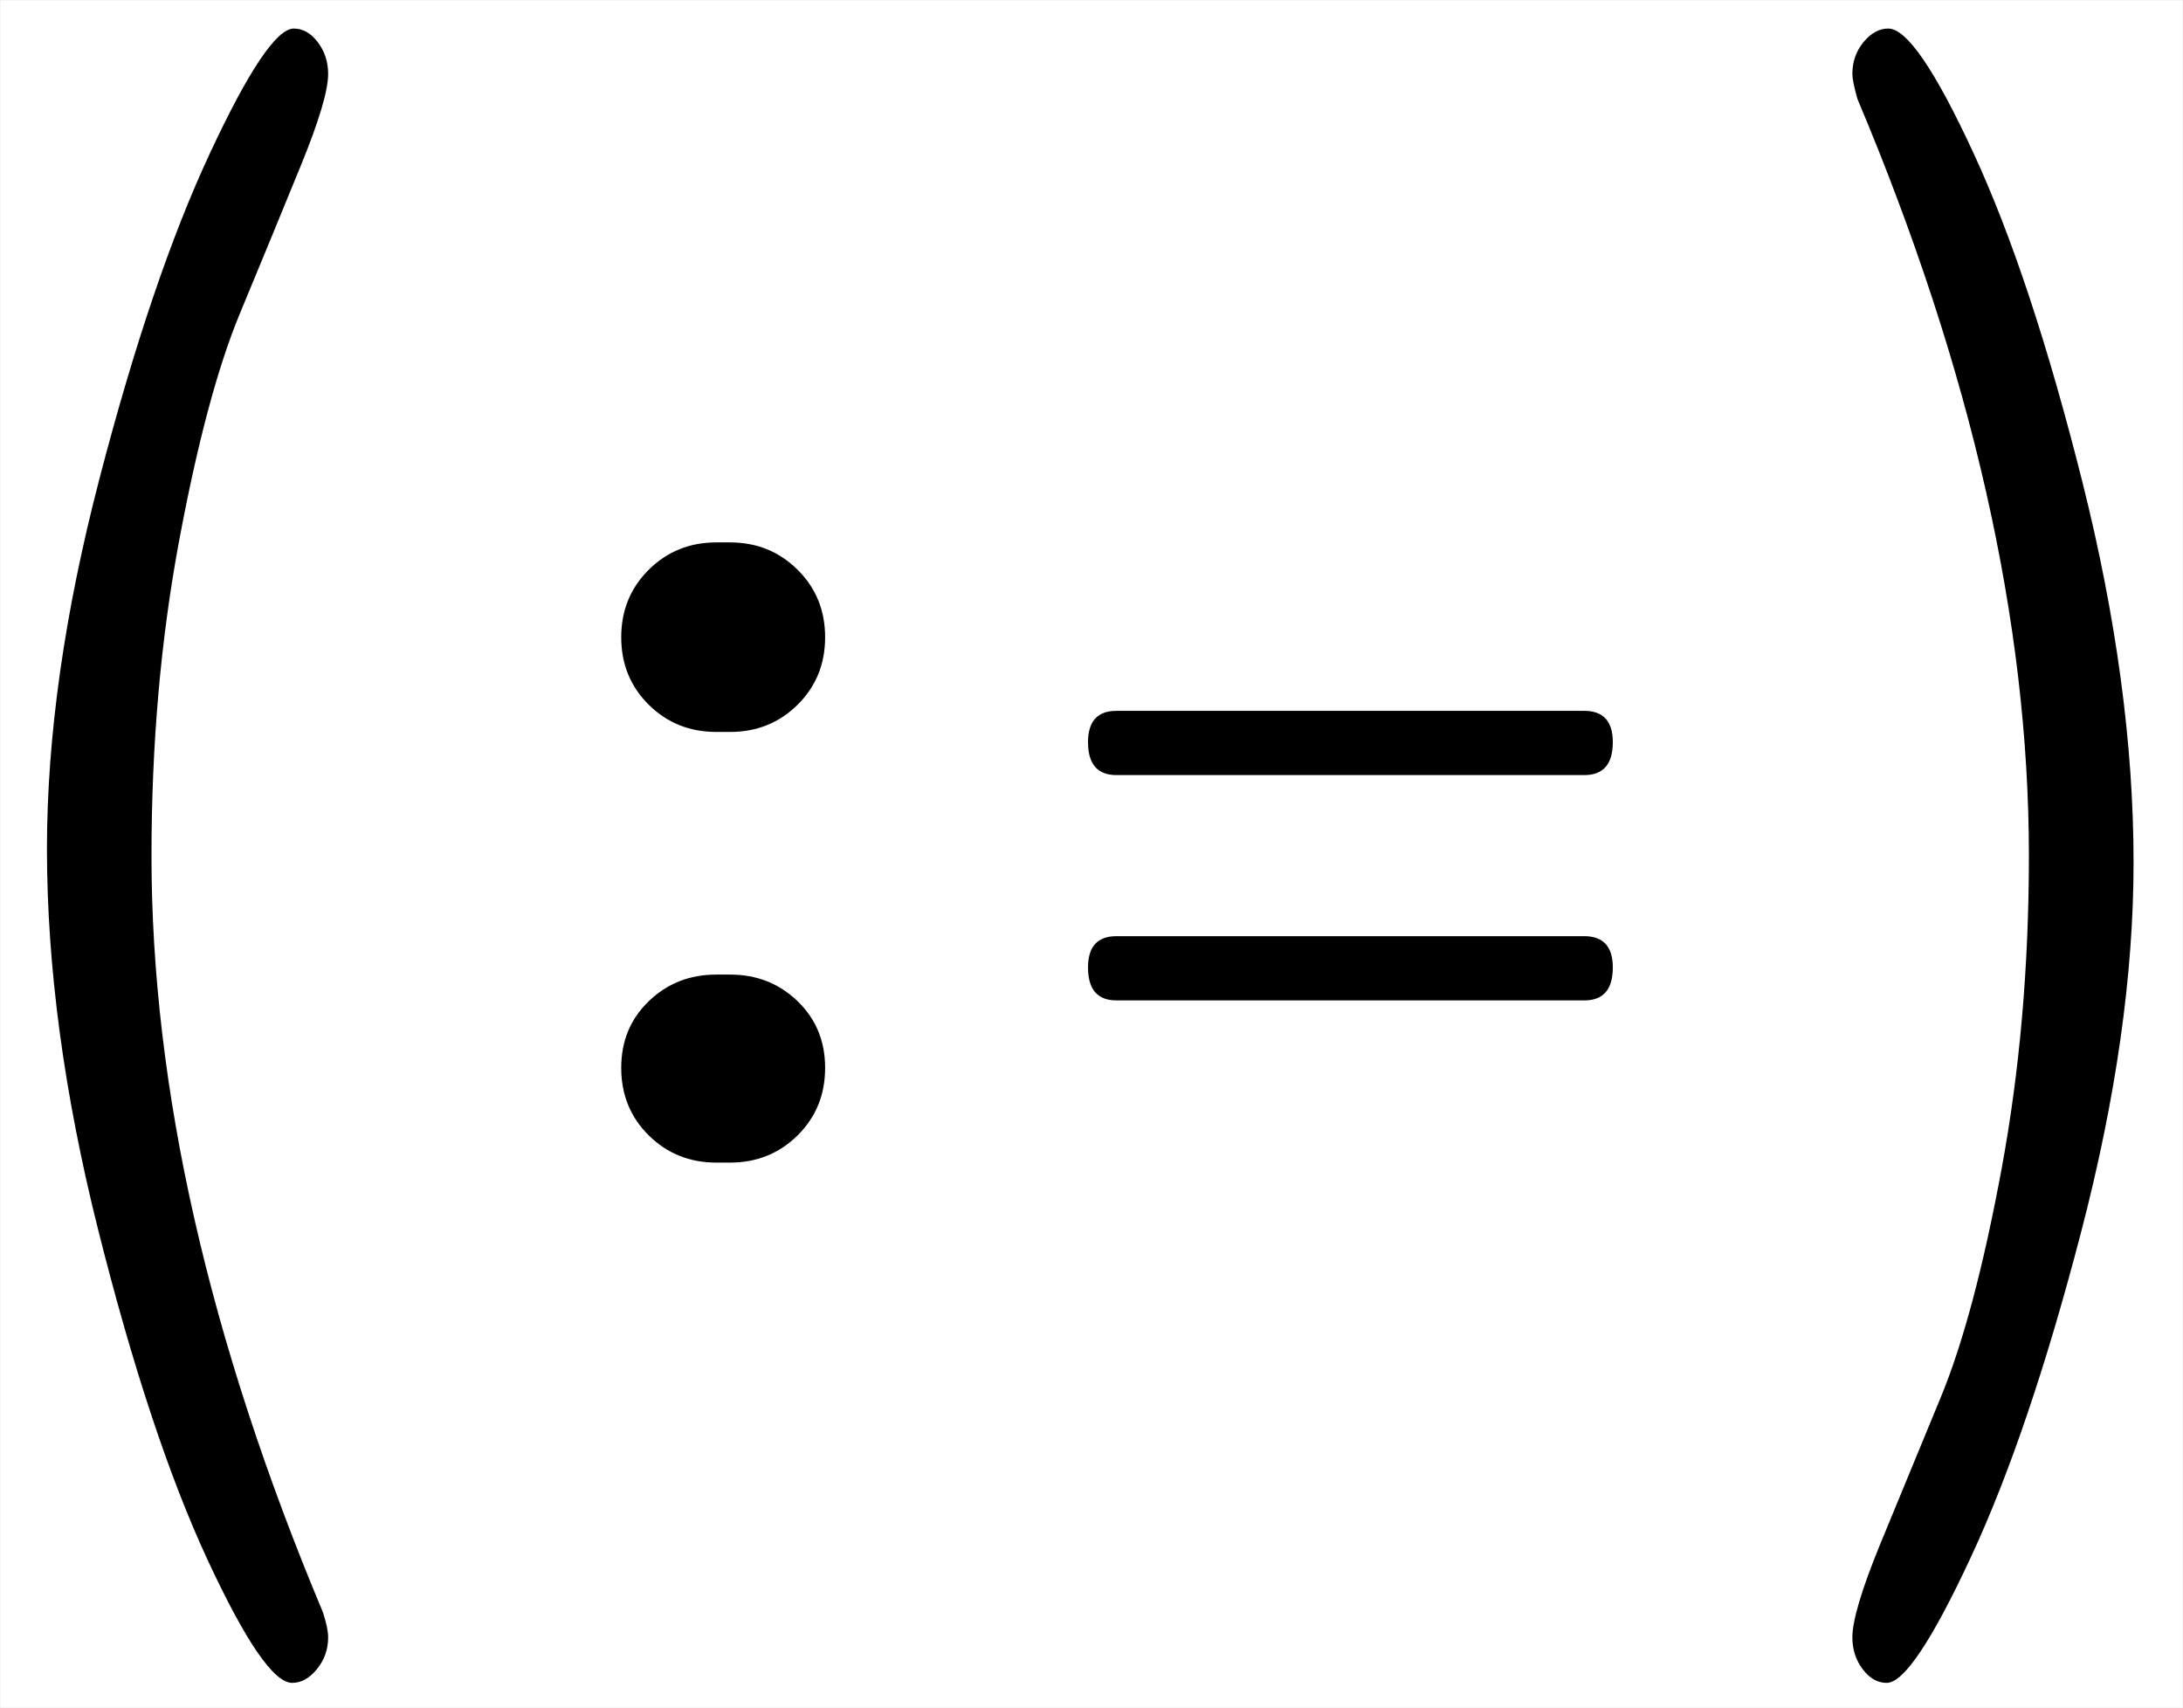
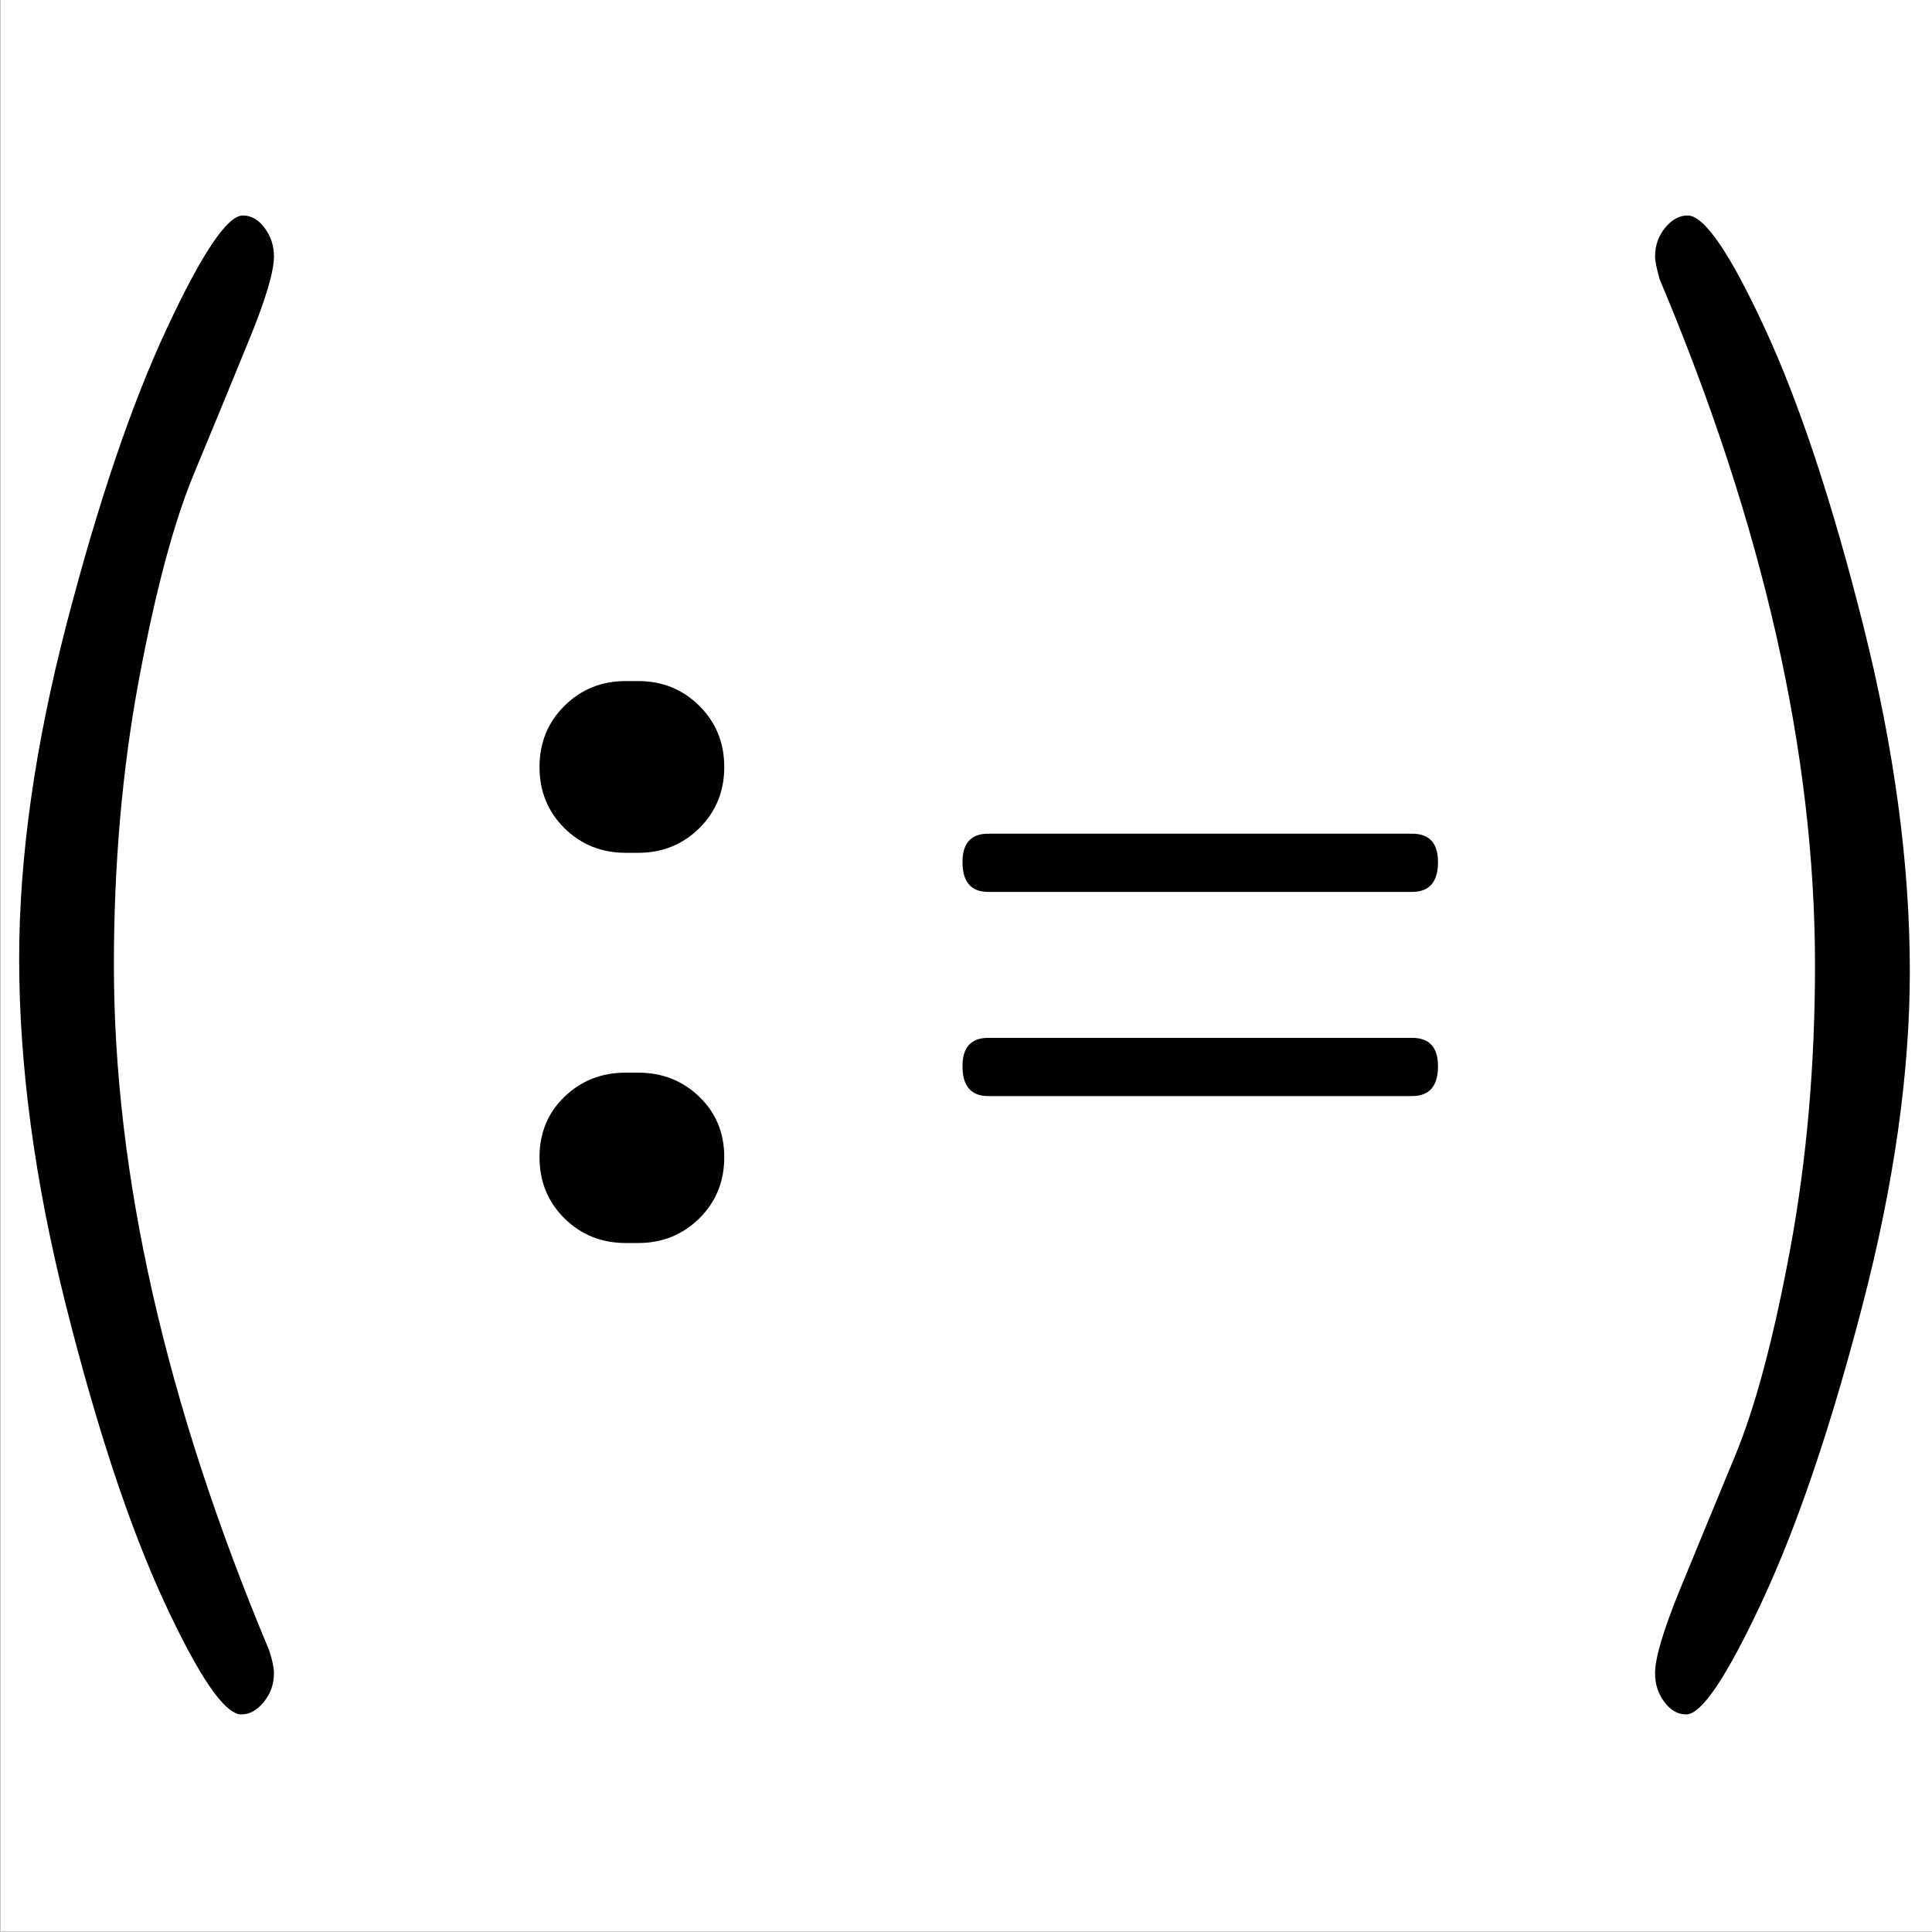
- <svg xmlns="http://www.w3.org/2000/svg" width="207.447mm" height="162.292mm" viewBox="0 0 735.05 575.05" id="svg2" version="1.1">
+ <svg xmlns="http://www.w3.org/2000/svg" width="135" height="135" viewBox="0 0 135 135" id="svg2" version="1.1">
  <defs id="defs4" />
-   <g id="layer1" transform="translate(-4.975,-2.337205)">
-     <g id="g4164" transform="matrix(2.927441,0,0,2.927441,-918.2791,-640.8078)">
+   <g id="layer1" transform="translate(-4.975,-442.3872)">
+     <g id="g4164" transform="matrix(0.5504609,0,0,0.5504609,-170.2624,334.7022)">
      <text transform="scale(0.8686308,1.151237)" id="text4136" y="330.813" x="302.542" style="font-style:normal;font-weight:normal;font-size:50.452px;line-height:125%;font-family:sans-serif;letter-spacing:0px;word-spacing:0px;fill:#000000;fill-opacity:1;stroke:none;stroke-width:1px;stroke-linecap:butt;stroke-linejoin:miter;stroke-opacity:1" xml:space="preserve">
        <tspan style="font-style:normal;font-variant:normal;font-weight:normal;font-stretch:normal;font-size:227.035px;font-family:FreeMono;-inkscape-font-specification:FreeMono" y="330.813" x="302.542" id="tspan4138">( )</tspan>
      </text>
      <text transform="scale(0.8205464,1.2187)" id="text4140" y="302.753" x="529.335" style="font-style:normal;font-weight:normal;font-size:32.822px;line-height:125%;font-family:sans-serif;letter-spacing:0px;word-spacing:0px;fill:#000000;fill-opacity:1;stroke:none;stroke-width:1px;stroke-linecap:butt;stroke-linejoin:miter;stroke-opacity:1" xml:space="preserve">
        <tspan style="font-style:normal;font-variant:normal;font-weight:normal;font-stretch:normal;font-size:147.698px;font-family:FreeMono;-inkscape-font-specification:FreeMono" y="302.753" x="529.335" id="tspan4142">=</tspan>
      </text>
      <text transform="scale(0.9797681,1.02065)" id="text4140-4" y="343.846" x="358.256" style="font-style:normal;font-weight:normal;font-size:35.951px;line-height:125%;font-family:sans-serif;letter-spacing:0px;word-spacing:0px;fill:#000000;fill-opacity:1;stroke:none;stroke-width:1px;stroke-linecap:butt;stroke-linejoin:miter;stroke-opacity:1" xml:space="preserve">
        <tspan style="font-style:normal;font-variant:normal;font-weight:normal;font-stretch:normal;font-size:161.778px;font-family:FreeMono;-inkscape-font-specification:FreeMono" y="343.846" x="358.256" id="tspan4142-5">:</tspan>
      </text>
    </g>
    <rect style="opacity:0.249;fill:#ff747b;fill-opacity:0;stroke:#000000;stroke-width:0.05;stroke-miterlimit:4;stroke-dasharray:none;stroke-opacity:1" id="rect4191" width="735" height="575" x="5" y="2.362" />
  </g>
</svg>
